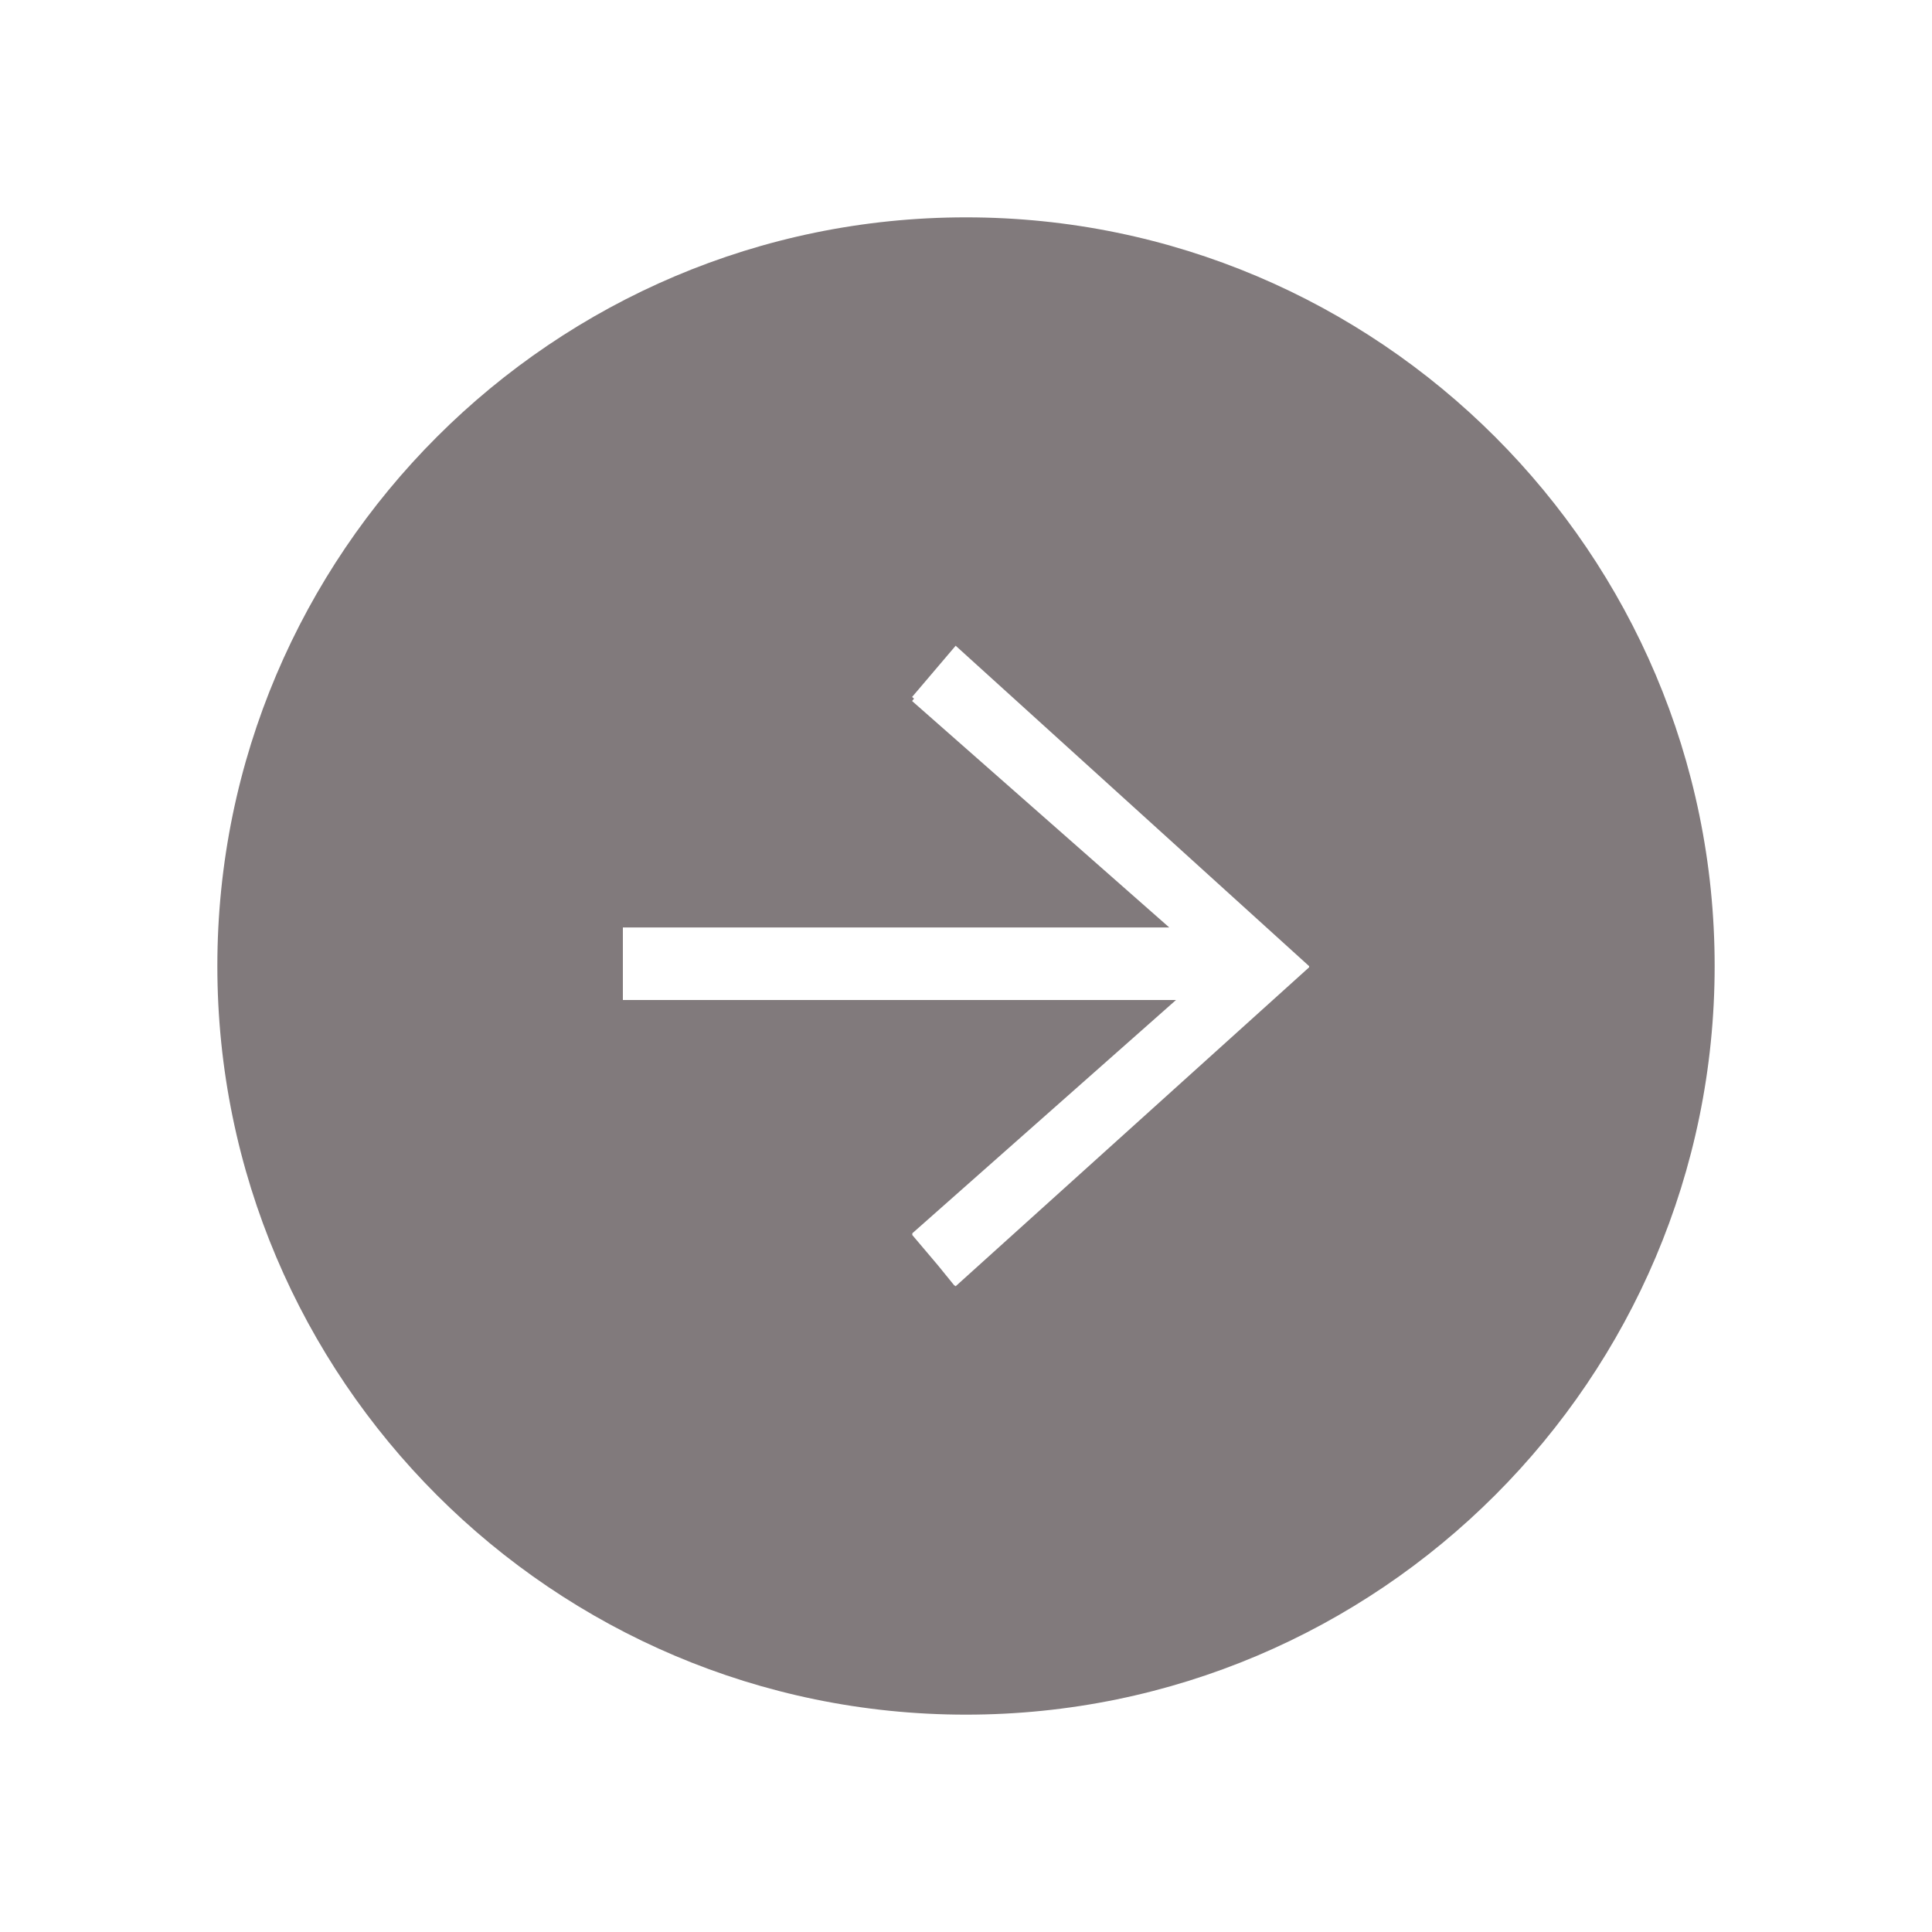
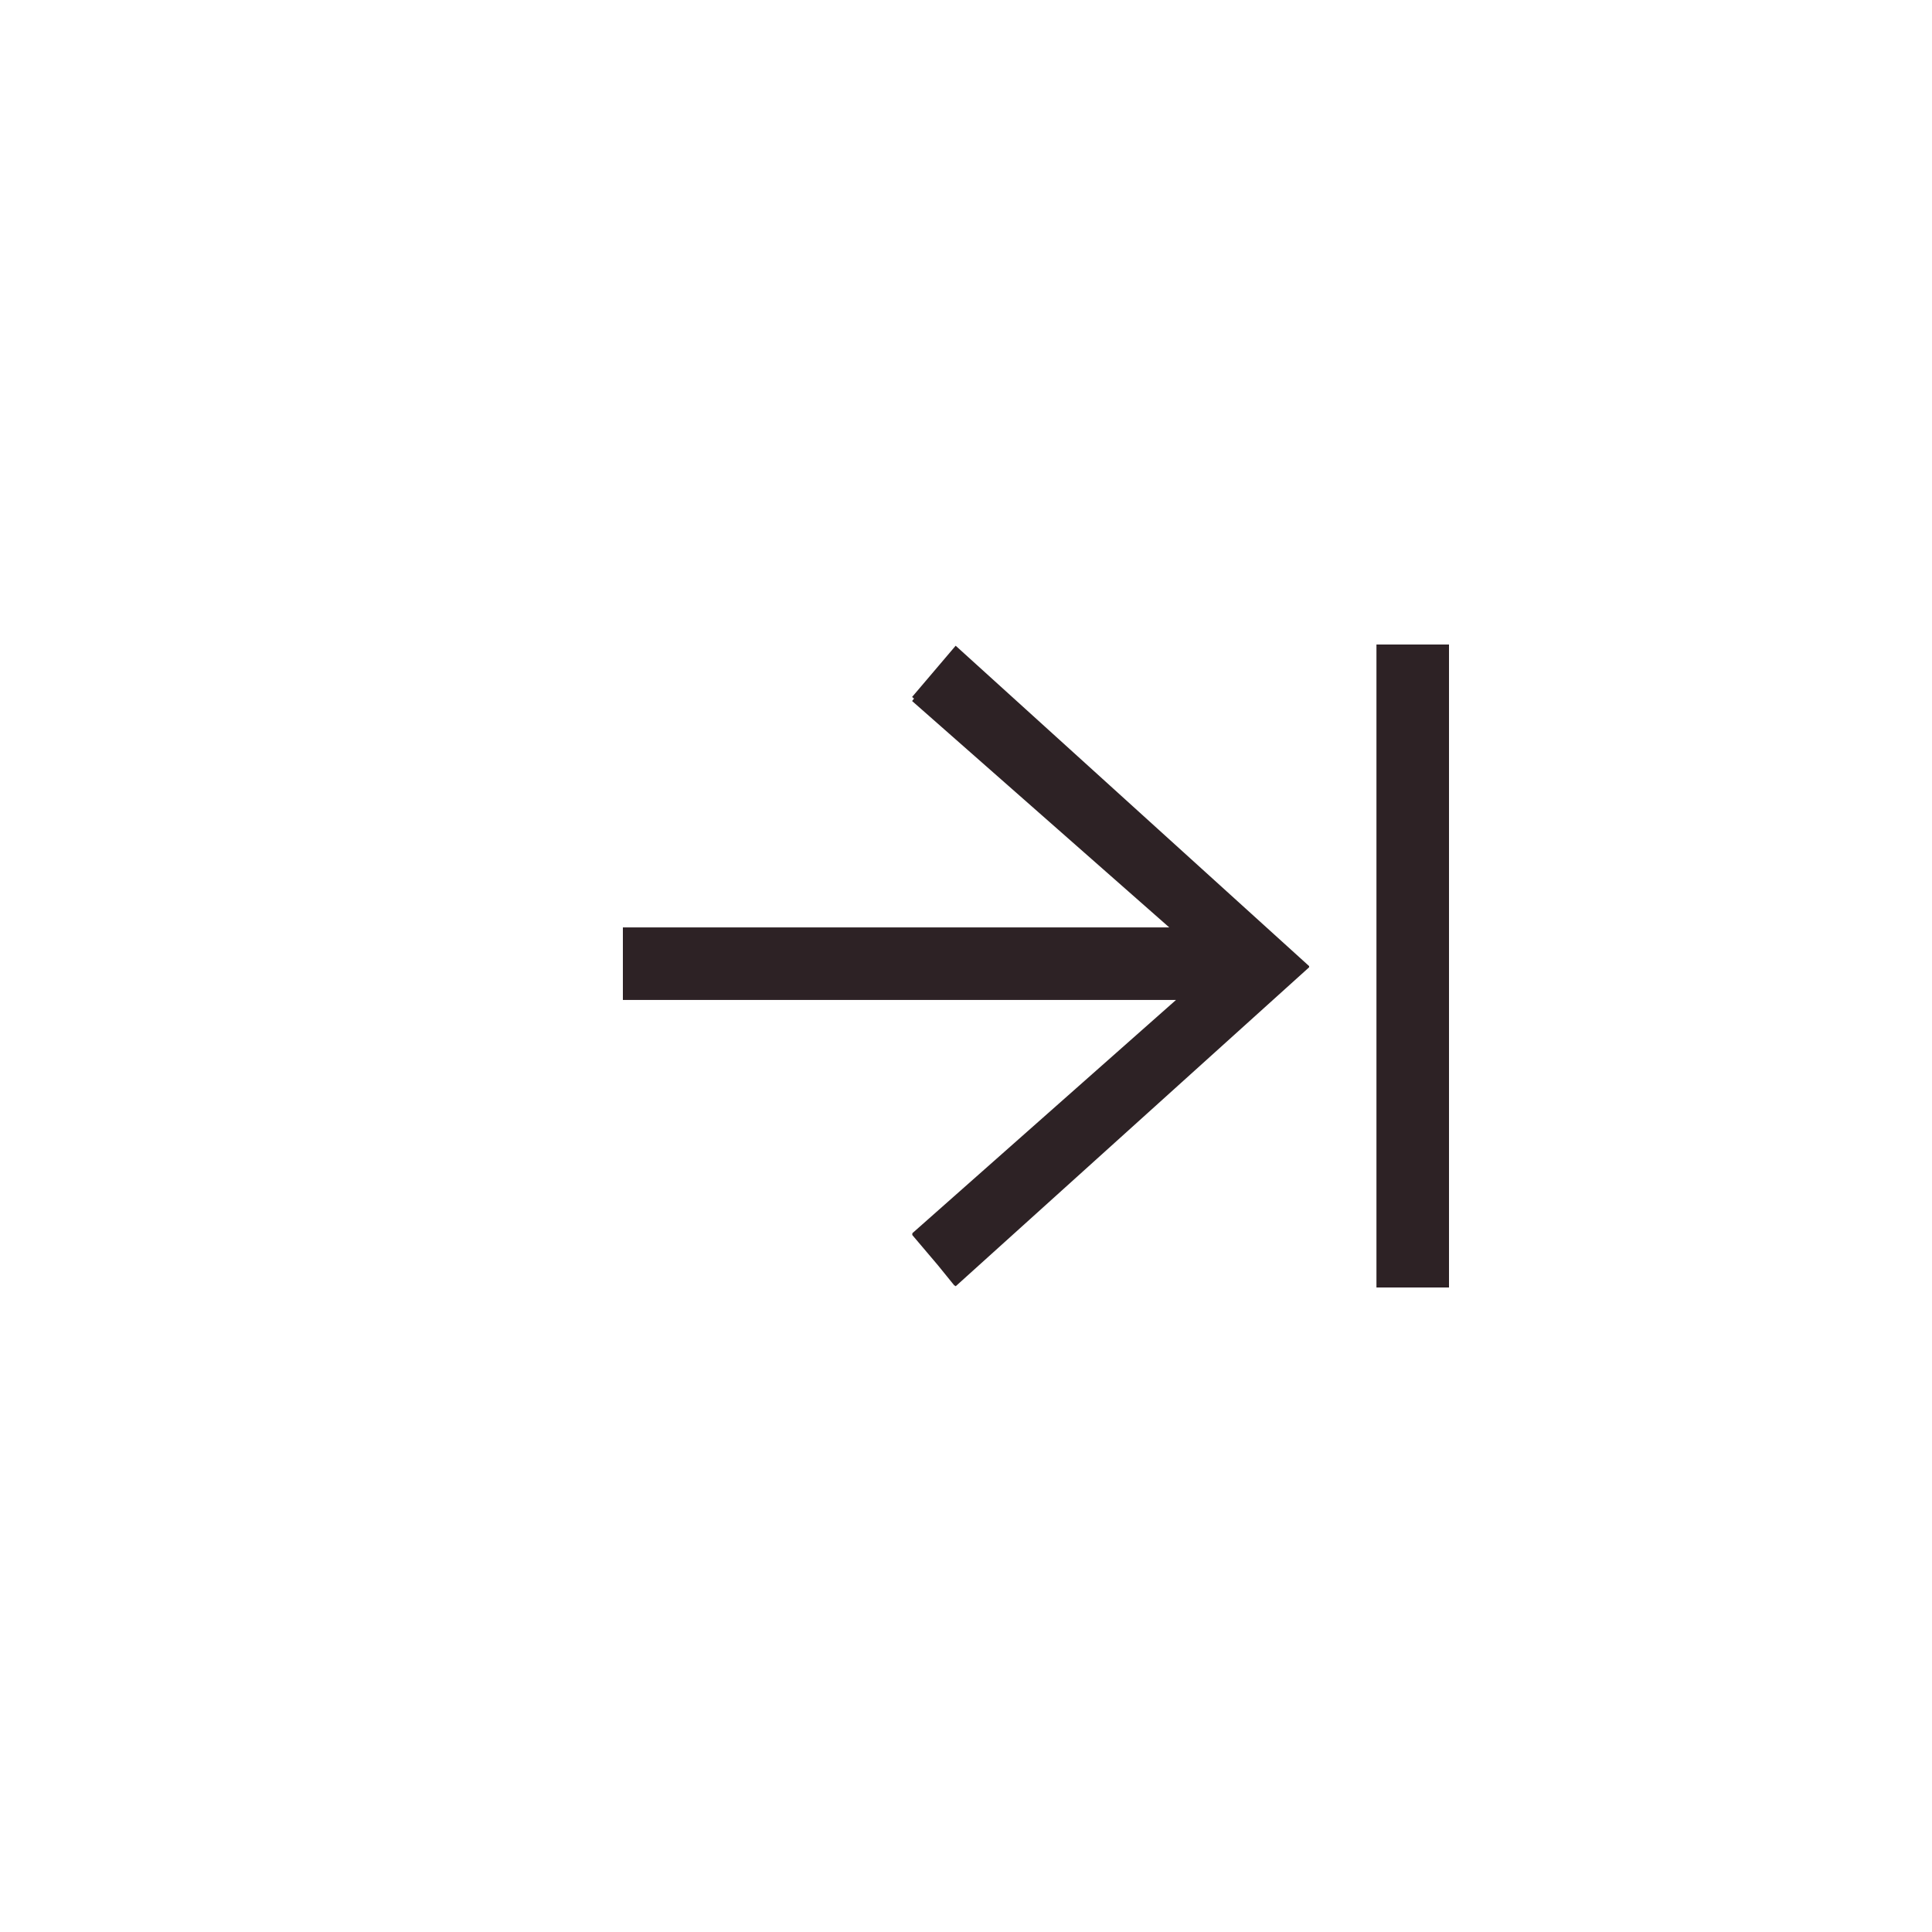
- <svg xmlns="http://www.w3.org/2000/svg" version="1.1" id="Layer_1" x="0px" y="0px" width="40px" height="40px" viewBox="10 4 40 40" enable-background="new 10 4 40 40" xml:space="preserve">
-   <g opacity="0.6">
-     <path fill="#2D2225" d="M30,8.5c-8.546,0-15.5,6.954-15.5,15.5c0,8.547,6.954,15.5,15.5,15.5c8.547,0,15.5-6.953,15.5-15.5   C45.5,15.454,38.547,8.5,30,8.5z M37.104,24.027l-7.319,6.604l-0.015-0.017l-0.008,0.005l-0.344-0.423l-0.535-0.632l0.013-0.012   l-0.013-0.013l5.465-4.835H22.896v-1.502h11.312l-5.324-4.688l0.04-0.05l-0.04-0.034l0.902-1.061l7.318,6.634V24.027z" />
-   </g>
+ <svg xmlns="http://www.w3.org/2000/svg" version="1.1" id="Layer_1" x="0px" y="0px" width="40px" height="40px" viewBox="0 0 40 40" enable-background="new 0 0 40 40" xml:space="preserve">
+   <rect x="28.498" y="13.344" fill="#2D2225" width="1.502" height="13.312" />
+   <polygon fill="#2D2225" points="27.104,20.027 19.786,26.631 19.77,26.614 19.762,26.619 19.418,26.195 18.883,25.564   18.896,25.551 18.883,25.538 24.348,20.703 12.896,20.703 12.896,19.201 24.208,19.201 18.884,14.514 18.924,14.463 18.884,14.43   19.786,13.369 27.104,20.002 27.104,20.027 " />
</svg>
